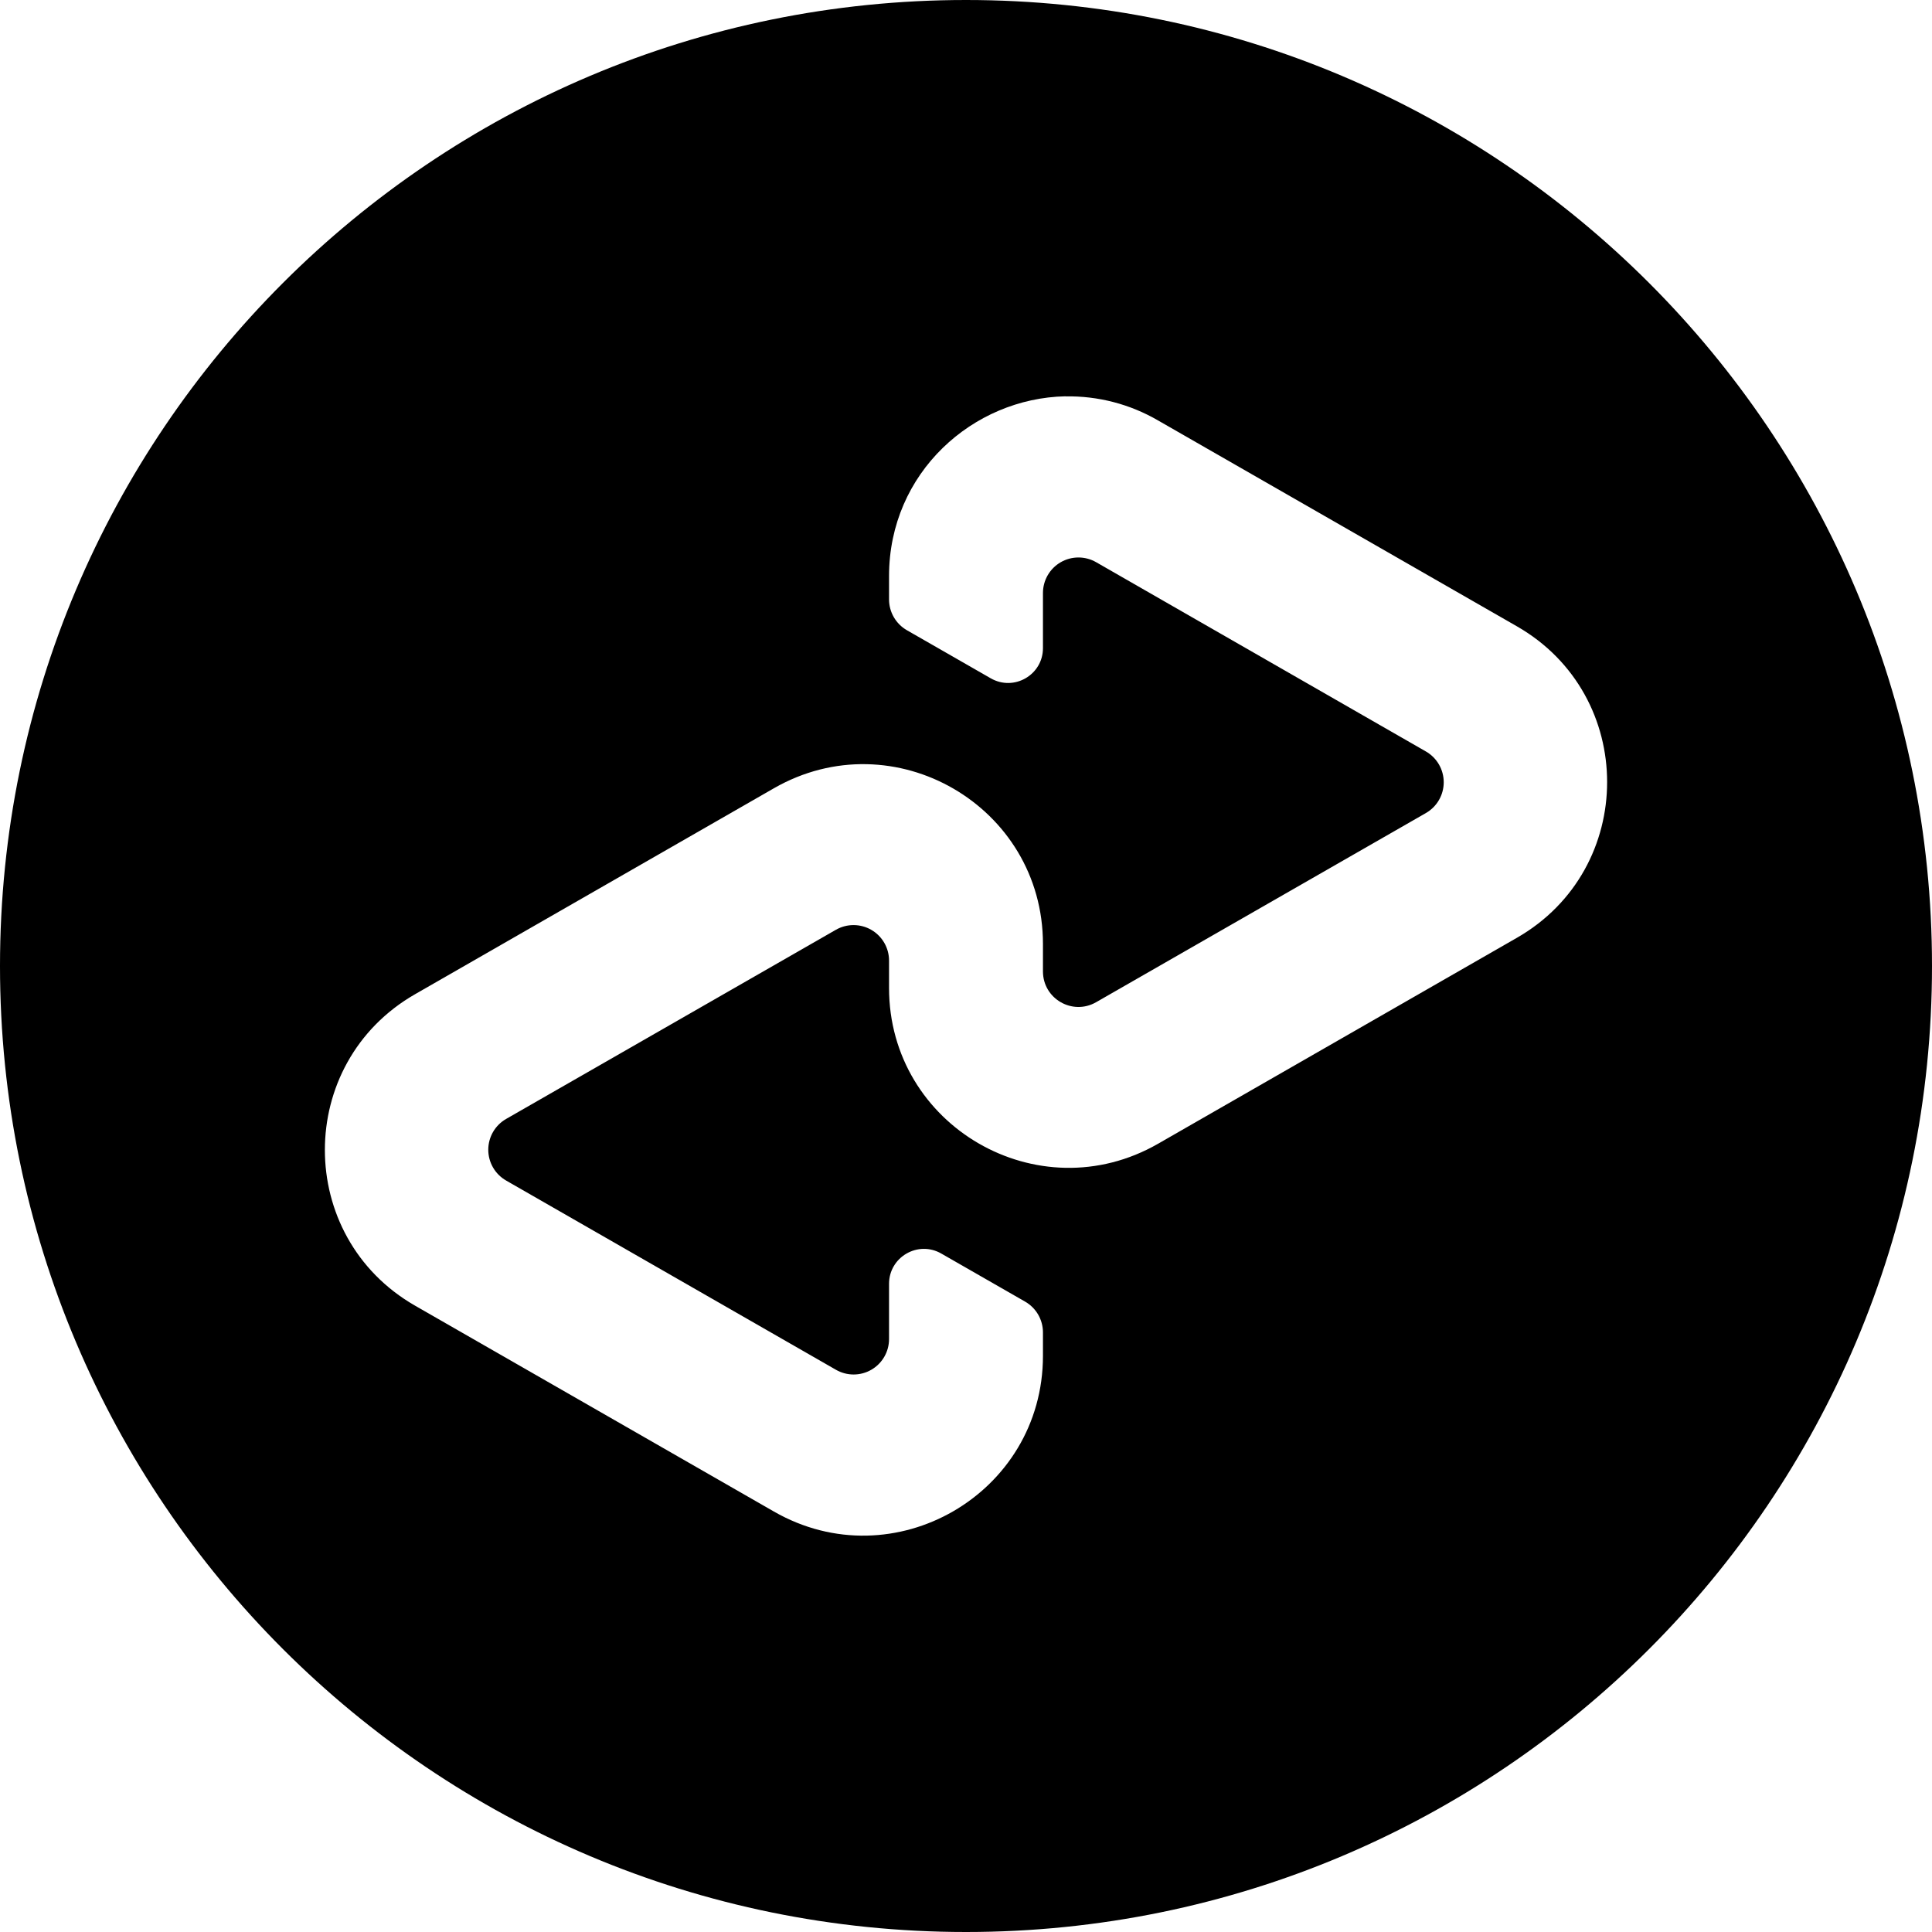
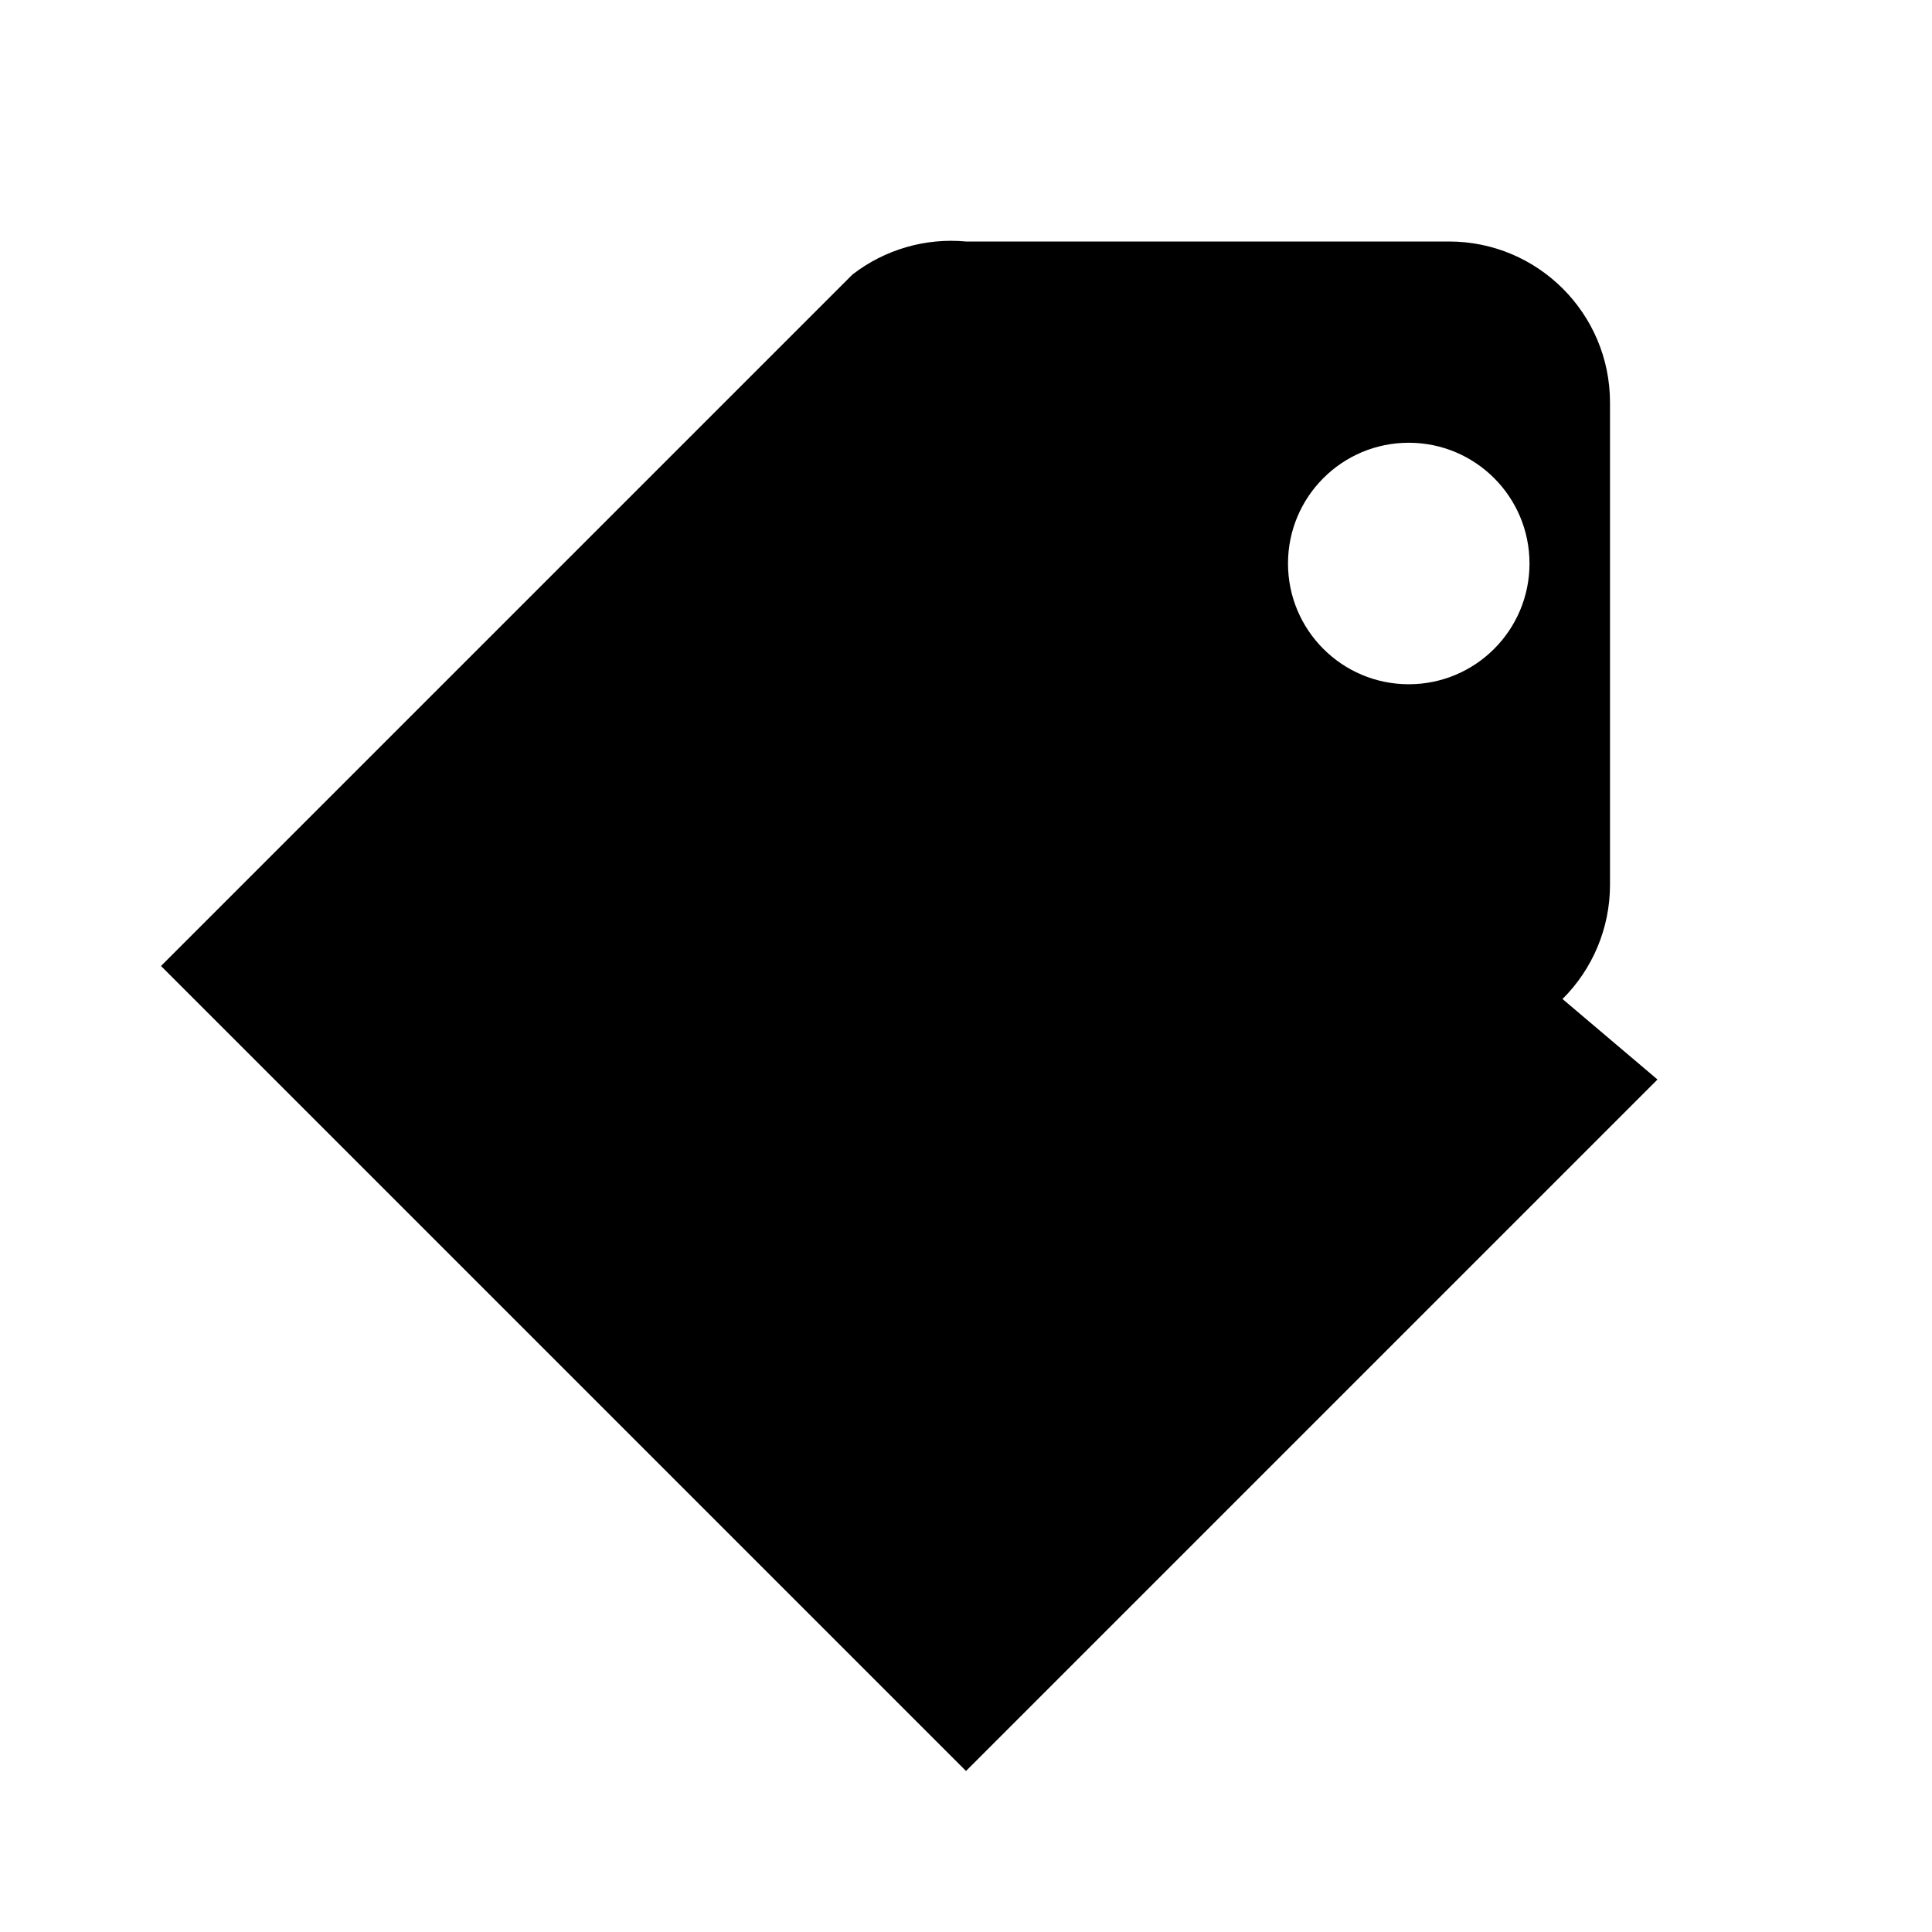
<svg xmlns="http://www.w3.org/2000/svg" role="img" viewBox="0 0 24 24">
-   <path d="M12 0C5.373 0 0 5.373 0 12c0 6.628 5.373 12 12 12 6.628 0 12-5.372 12-12 0-6.627-5.372-12-12-12Zm1.236 4.924a2.21 2.21 0 0 1 1.15.299l4.457 2.557c1.495.857 1.495 3.013 0 3.87l-4.457 2.558c-1.488.854-3.342-.22-3.342-1.935v-.34a.441.441 0 0 0-.66-.383L6.287 13.9a.441.441 0 0 0 0 .765l4.096 2.35a.44.44 0 0 0 .661-.382v-.685c0-.333.36-.542.649-.376l1.041.597a.441.441 0 0 1 .222.383v.29c0 1.715-1.854 2.789-3.342 1.935L5.157 16.22c-1.495-.857-1.495-3.013 0-3.87l4.457-2.558c1.488-.854 3.342.22 3.342 1.935v.34c0 .34.366.551.66.383l4.097-2.35a.441.441 0 0 0 0-.765l-4.096-2.351a.441.441 0 0 0-.661.382v.685c0 .333-.36.541-.649.375l-1.041-.597a.442.442 0 0 1-.222-.383v-.29c0-1.285 1.043-2.21 2.192-2.233z" />
+   <path d="M20.59 13.41 12 22 2 12 10.59 3.41A2 2 0 0 1 12 3h6a2 2 0 0 1 2 2v6a2 2 0 0 1-.59 1.41ZM17.5 8.5A1.5 1.5 0 1 0 16 7a1.5 1.5 0 0 0 1.5 1.5Z" />
</svg>
